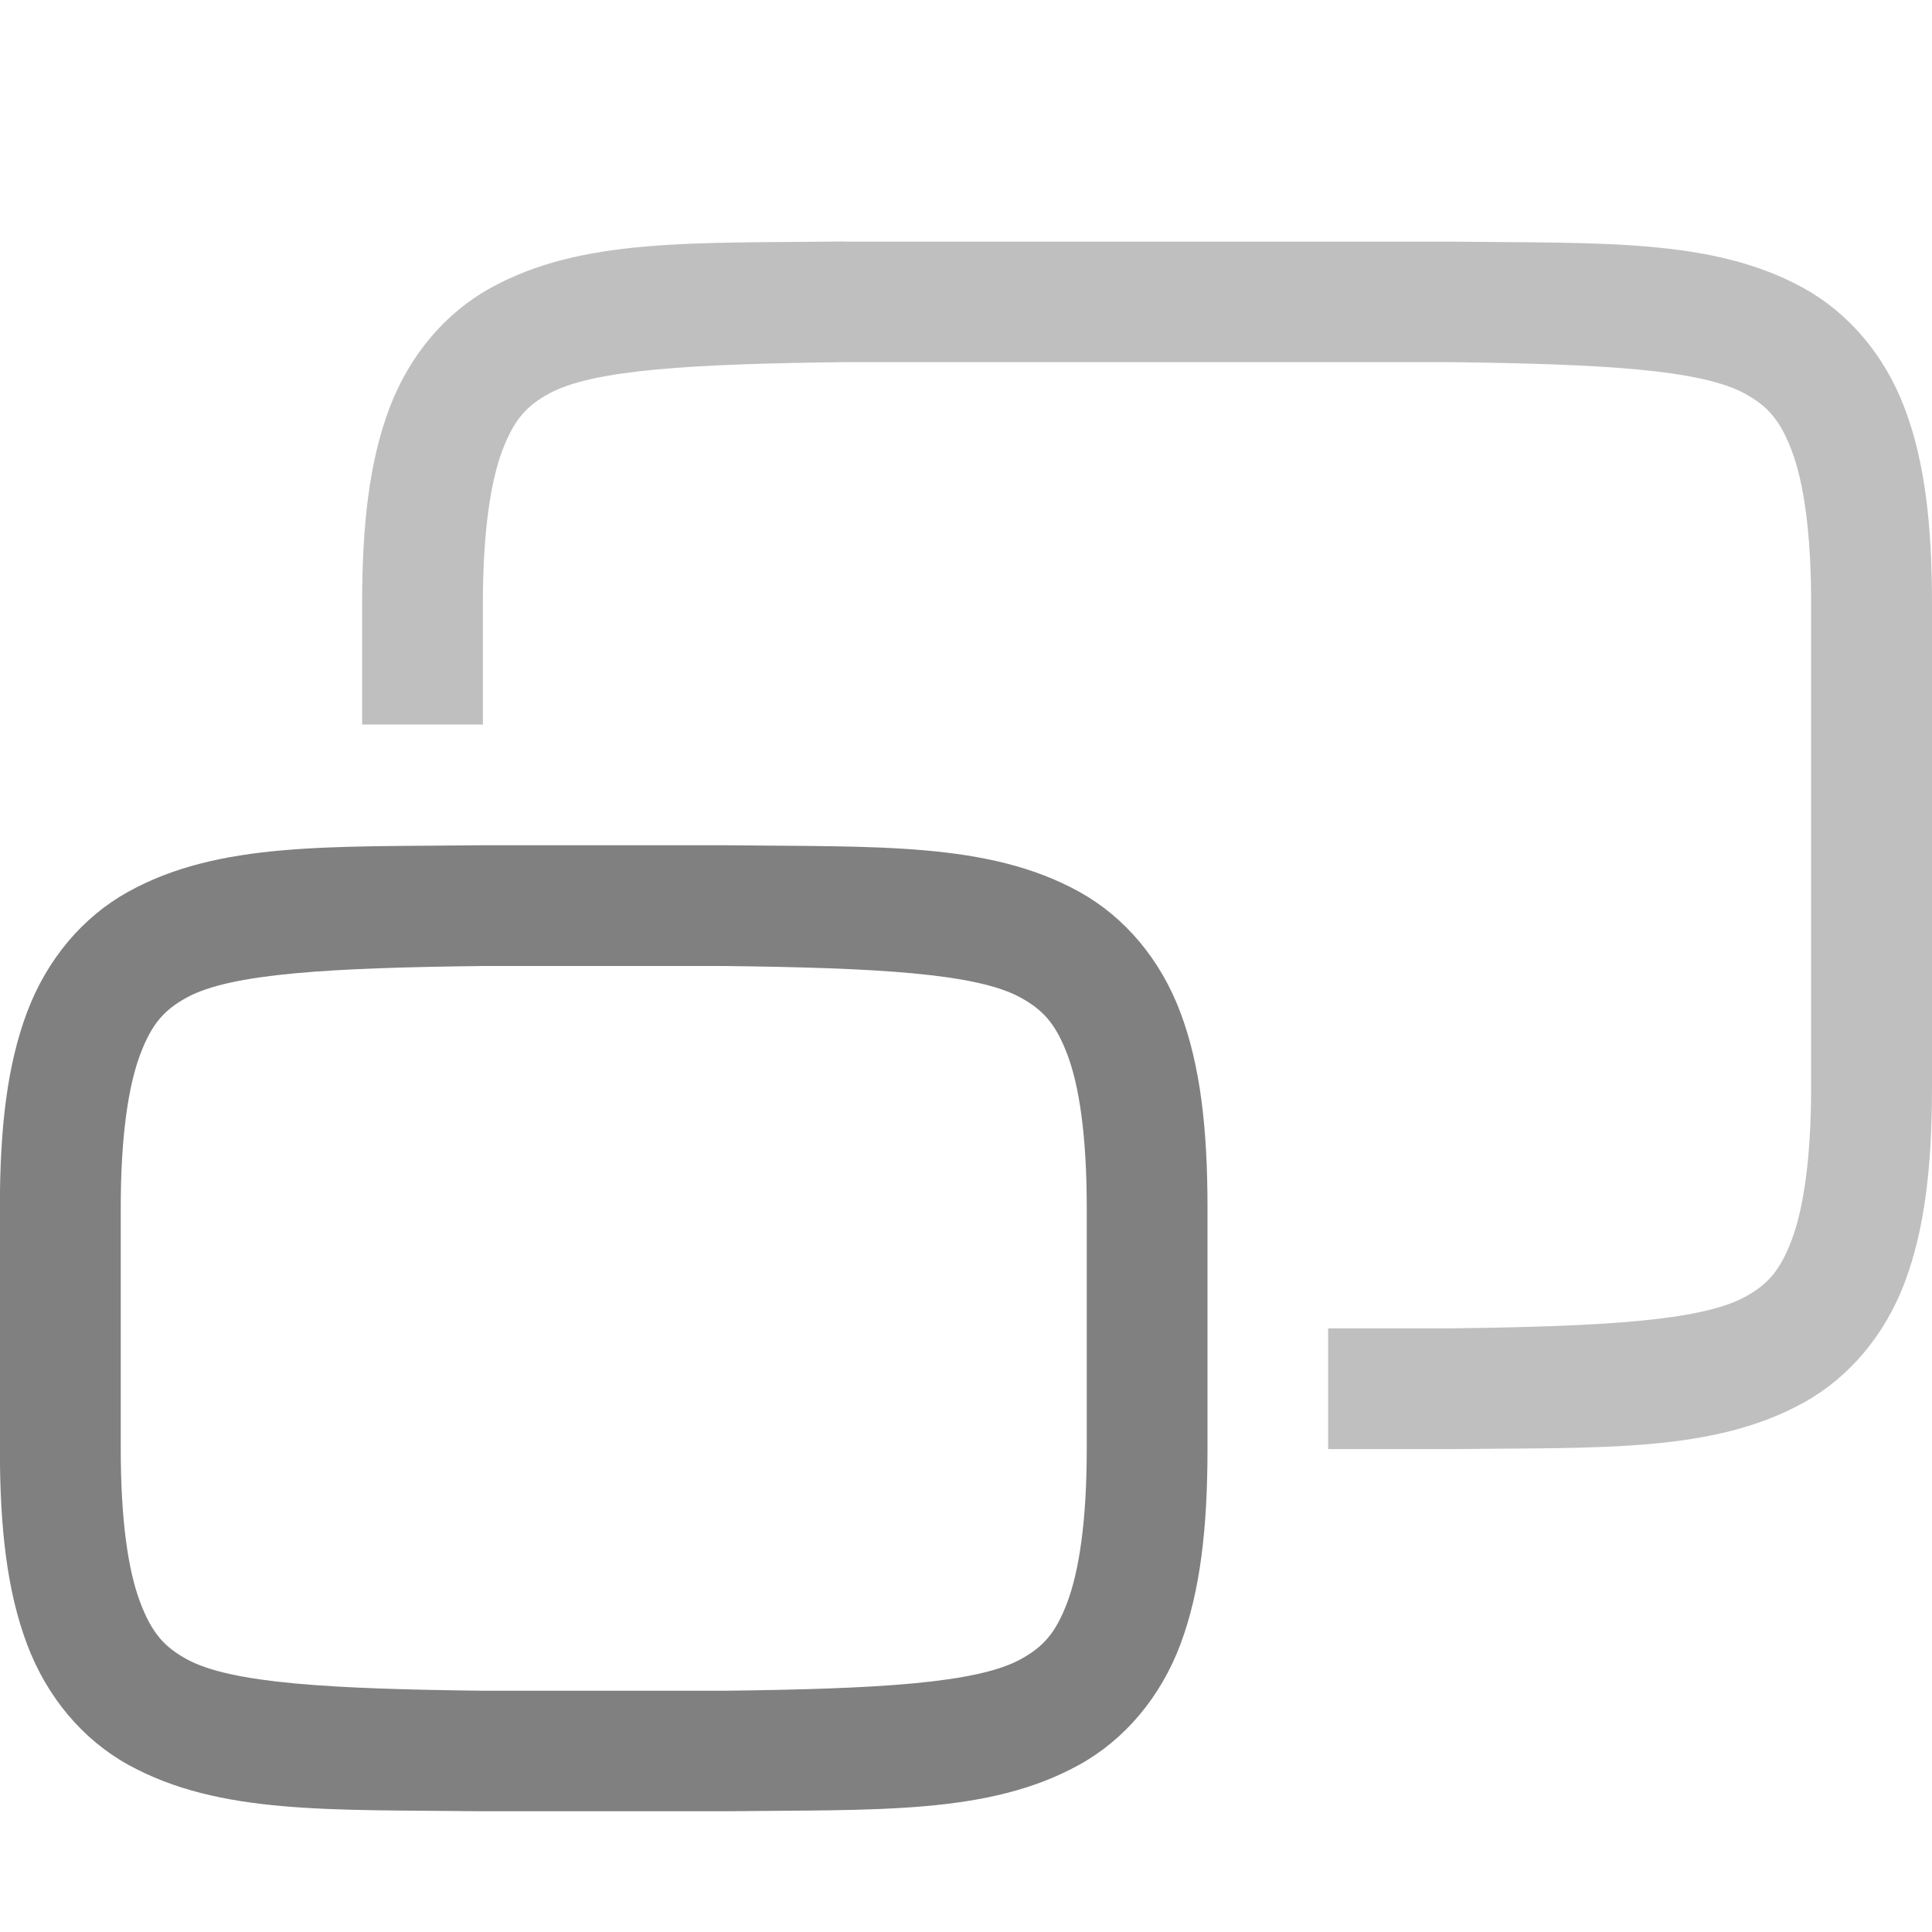
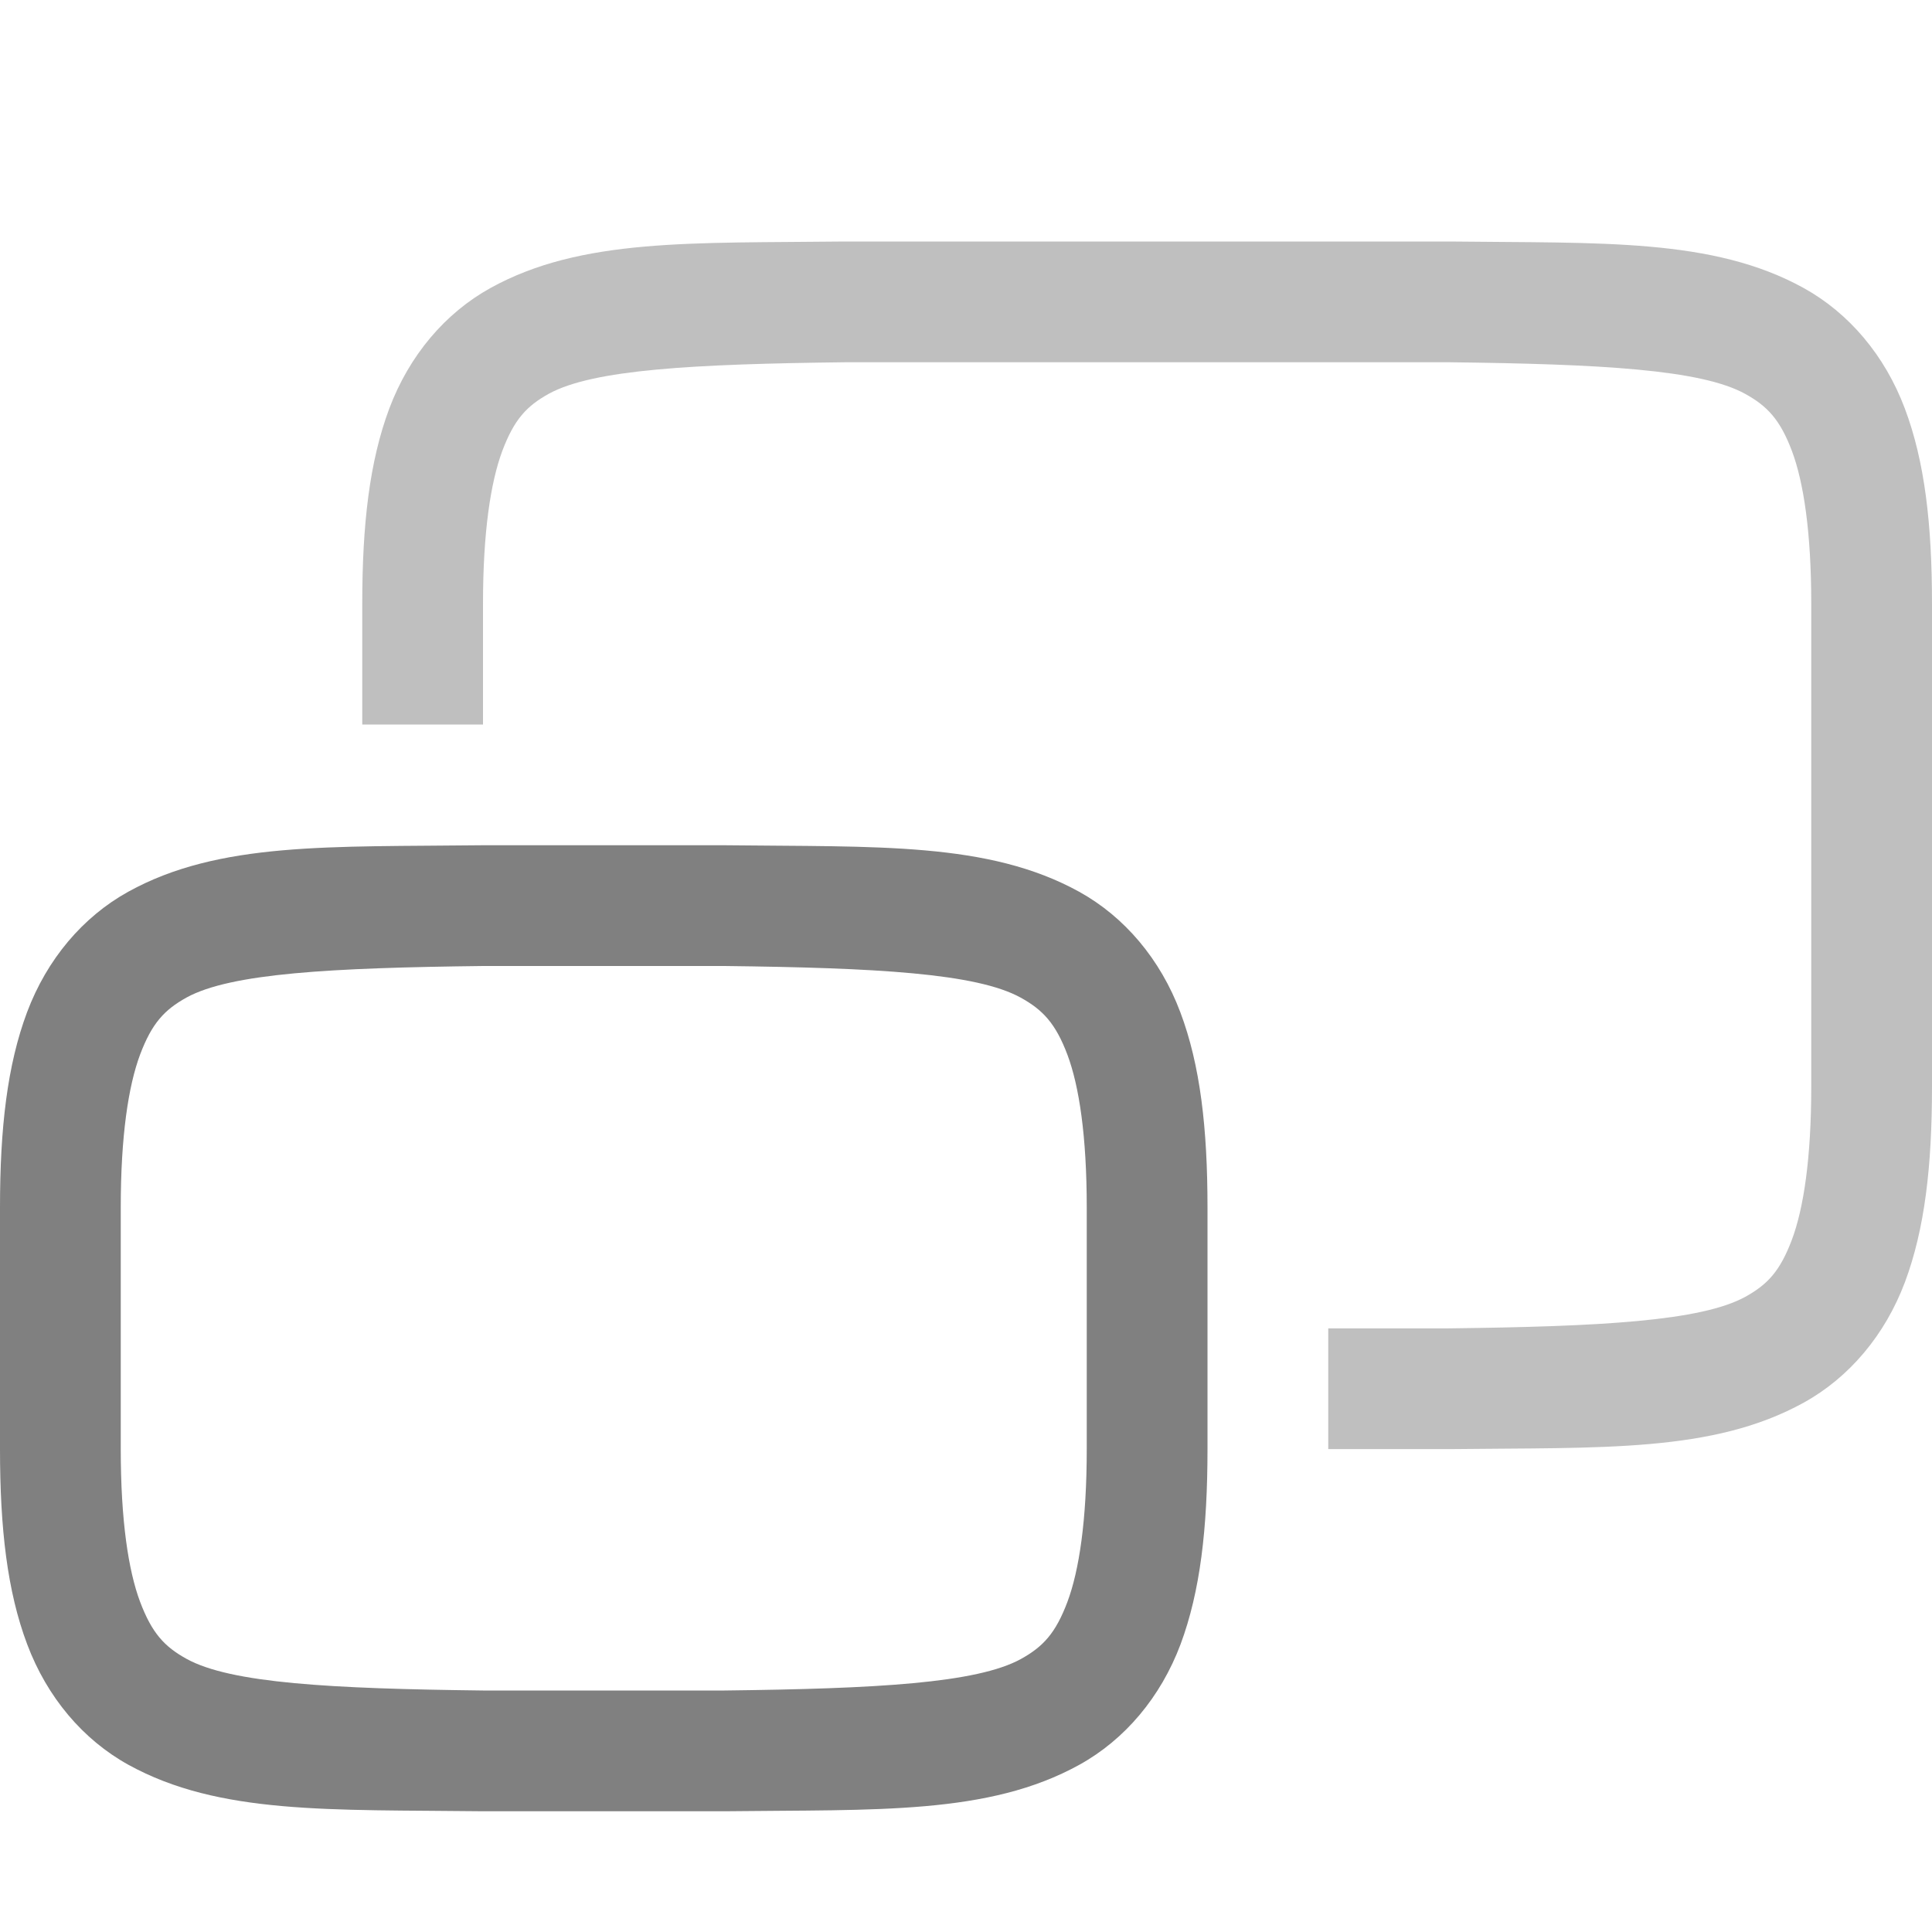
<svg xmlns="http://www.w3.org/2000/svg" width="16" height="16" version="1.1">
  <g transform="translate(-212,-260)">
-     <path d="m215.994 267c-1.258 0.015-2.179-0.031-2.932 0.385-0.376 0.208-0.673 0.559-0.838 0.998s-0.225 0.96-0.225 1.617v2c0 0.658 0.06 1.179 0.225 1.617 0.165 0.439 0.462 0.79 0.838 0.998 0.753 0.415 1.673 0.37 2.932 0.385h2.012c1.258-0.015 2.179 0.031 2.932-0.385 0.376-0.208 0.673-0.559 0.838-0.998 0.164-0.439 0.224-0.96 0.224-1.617v-2c0-0.658-0.06-1.179-0.225-1.617-0.165-0.439-0.462-0.79-0.838-0.998-0.753-0.415-1.673-0.37-2.932-0.385h-2.008zm6e-3 1h2c1.259 0.015 2.087 0.06 2.453 0.262 0.183 0.101 0.289 0.213 0.387 0.473 0.098 0.26 0.16 0.673 0.16 1.266v2c0 0.592-0.063 1.006-0.16 1.266-0.098 0.26-0.201 0.371-0.385 0.473-0.366 0.202-1.197 0.247-2.455 0.262h-2c-1.259-0.015-2.089-0.06-2.455-0.262-0.183-0.101-0.287-0.213-0.385-0.473-0.098-0.26-0.16-0.673-0.16-1.266v-2c0-0.592 0.063-1.006 0.16-1.266 0.098-0.26 0.201-0.371 0.385-0.473 0.366-0.202 1.197-0.247 2.455-0.262z" style="fill:#808080" />
-     <path d="m218.994 262c-1.258 0.015-2.179-0.031-2.932 0.385-0.376 0.208-0.673 0.559-0.838 0.998s-0.225 0.96-0.225 1.617v1h1v-1c0-0.592 0.063-1.006 0.16-1.266 0.098-0.26 0.201-0.371 0.385-0.473 0.366-0.202 1.197-0.247 2.455-0.262h5c1.259 0.015 2.087 0.06 2.453 0.262 0.183 0.101 0.289 0.213 0.387 0.473 0.098 0.26 0.16 0.673 0.16 1.266v4c0 0.592-0.063 1.006-0.16 1.266-0.098 0.26-0.201 0.371-0.385 0.473-0.367 0.202-1.197 0.247-2.461 0.262h-0.994v1h1.006c1.258-0.015 2.179 0.031 2.932-0.385 0.376-0.208 0.673-0.559 0.838-0.998 0.165-0.439 0.225-0.96 0.225-1.617v-4c0-0.658-0.06-1.179-0.225-1.617-0.165-0.439-0.462-0.79-0.838-0.998-0.753-0.415-1.673-0.37-2.932-0.385h-5.008z" style="fill:#808080;opacity:.5" />
+     <path d="m 215.994,267 c -1.258,0.015 -2.179,-0.031 -2.932,0.385 -0.376,0.208 -0.673,0.559 -0.838,0.998 C 212.06,268.821 212,269.342 212,270 v 2 c 0,0.658 0.06,1.179 0.225,1.617 0.165,0.439 0.462,0.79 0.838,0.998 0.753,0.415 1.673,0.37 2.932,0.385 h 0.004 2.004 0.004 c 1.258,-0.015 2.179,0.031 2.932,-0.385 0.376,-0.208 0.673,-0.559 0.838,-0.998 C 221.94,273.179 222,272.658 222,272 v -2 c 0,-0.658 -0.06,-1.179 -0.225,-1.617 -0.165,-0.439 -0.462,-0.79 -0.838,-0.998 -0.753,-0.415 -1.673,-0.37 -2.932,-0.385 h -0.004 -2.004 z m 0.006,1 h 0.006 H 218 c 1.259,0.015 2.087,0.06 2.453,0.262 0.183,0.101 0.289,0.213 0.387,0.473 C 220.937,268.994 221,269.408 221,270 v 2 c 0,0.592 -0.063,1.006 -0.16,1.266 -0.098,0.26 -0.201,0.371 -0.385,0.473 C 220.089,273.94 219.259,273.985 218,274 H 216.006 216 c -1.259,-0.015 -2.089,-0.06 -2.455,-0.262 -0.183,-0.101 -0.287,-0.213 -0.385,-0.473 C 213.063,273.006 213,272.592 213,272 v -2 c 0,-0.592 0.063,-1.006 0.16,-1.266 0.098,-0.26 0.201,-0.371 0.385,-0.473 C 213.911,268.06 214.741,268.015 216,268 Z" style="fill:#808080" />
+     <path d="m 218.994,262 c -1.258,0.015 -2.179,-0.031 -2.932,0.385 -0.376,0.208 -0.673,0.559 -0.838,0.998 C 215.06,263.821 215,264.342 215,265 v 1 h 1 v -1 c 0,-0.592 0.063,-1.006 0.16,-1.266 0.098,-0.26 0.201,-0.371 0.385,-0.473 C 216.911,263.06 217.741,263.015 219,263 h 3.5 1.5 c 1.259,0.015 2.087,0.06 2.453,0.262 0.183,0.101 0.289,0.213 0.387,0.473 C 226.937,263.994 227,264.408 227,265 v 4 c 0,0.592 -0.063,1.006 -0.16,1.266 -0.098,0.26 -0.201,0.371 -0.385,0.473 -0.367,0.202 -1.197,0.247 -2.461,0.262 H 223 v 1 h 1.002 0.004 c 1.258,-0.015 2.179,0.031 2.932,-0.385 0.376,-0.208 0.673,-0.559 0.838,-0.998 C 227.94,270.179 228,269.658 228,269 v -4 c 0,-0.658 -0.06,-1.179 -0.225,-1.617 -0.165,-0.439 -0.462,-0.79 -0.838,-0.998 -0.753,-0.415 -1.673,-0.37 -2.932,-0.385 h -0.004 -1.502 -3.502 z" style="opacity:0.5;fill:#808080" />
  </g>
</svg>
